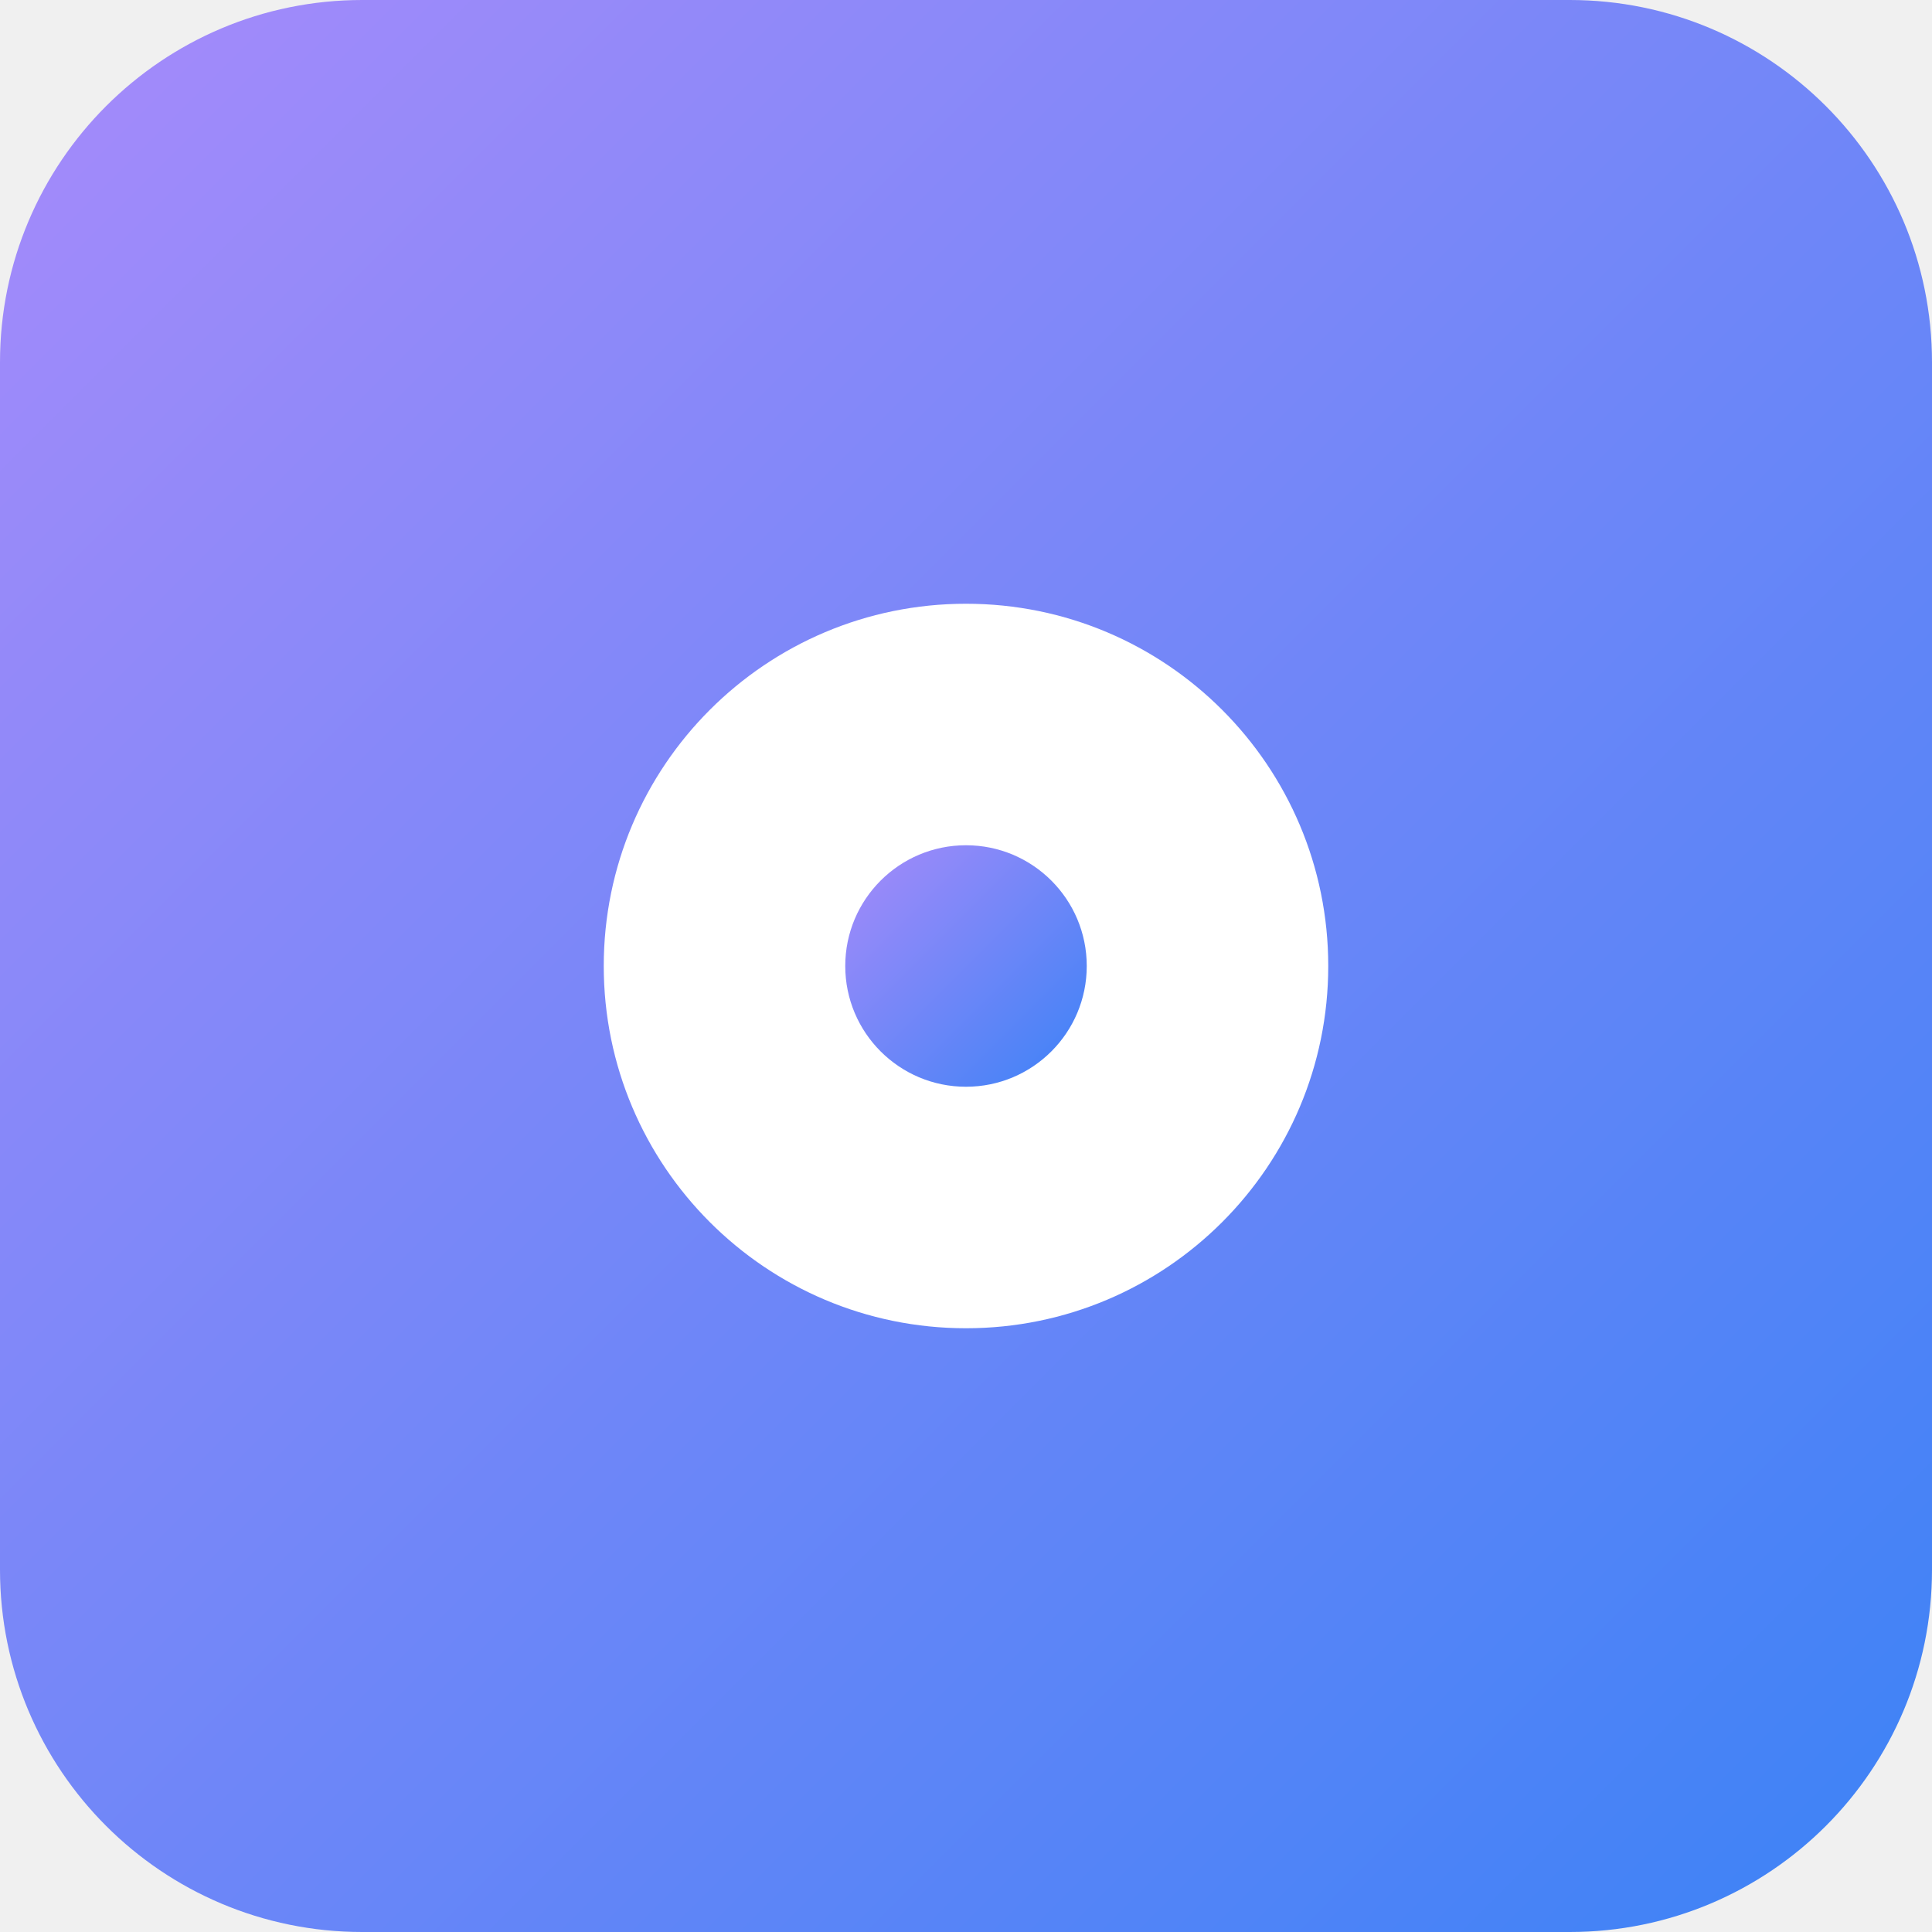
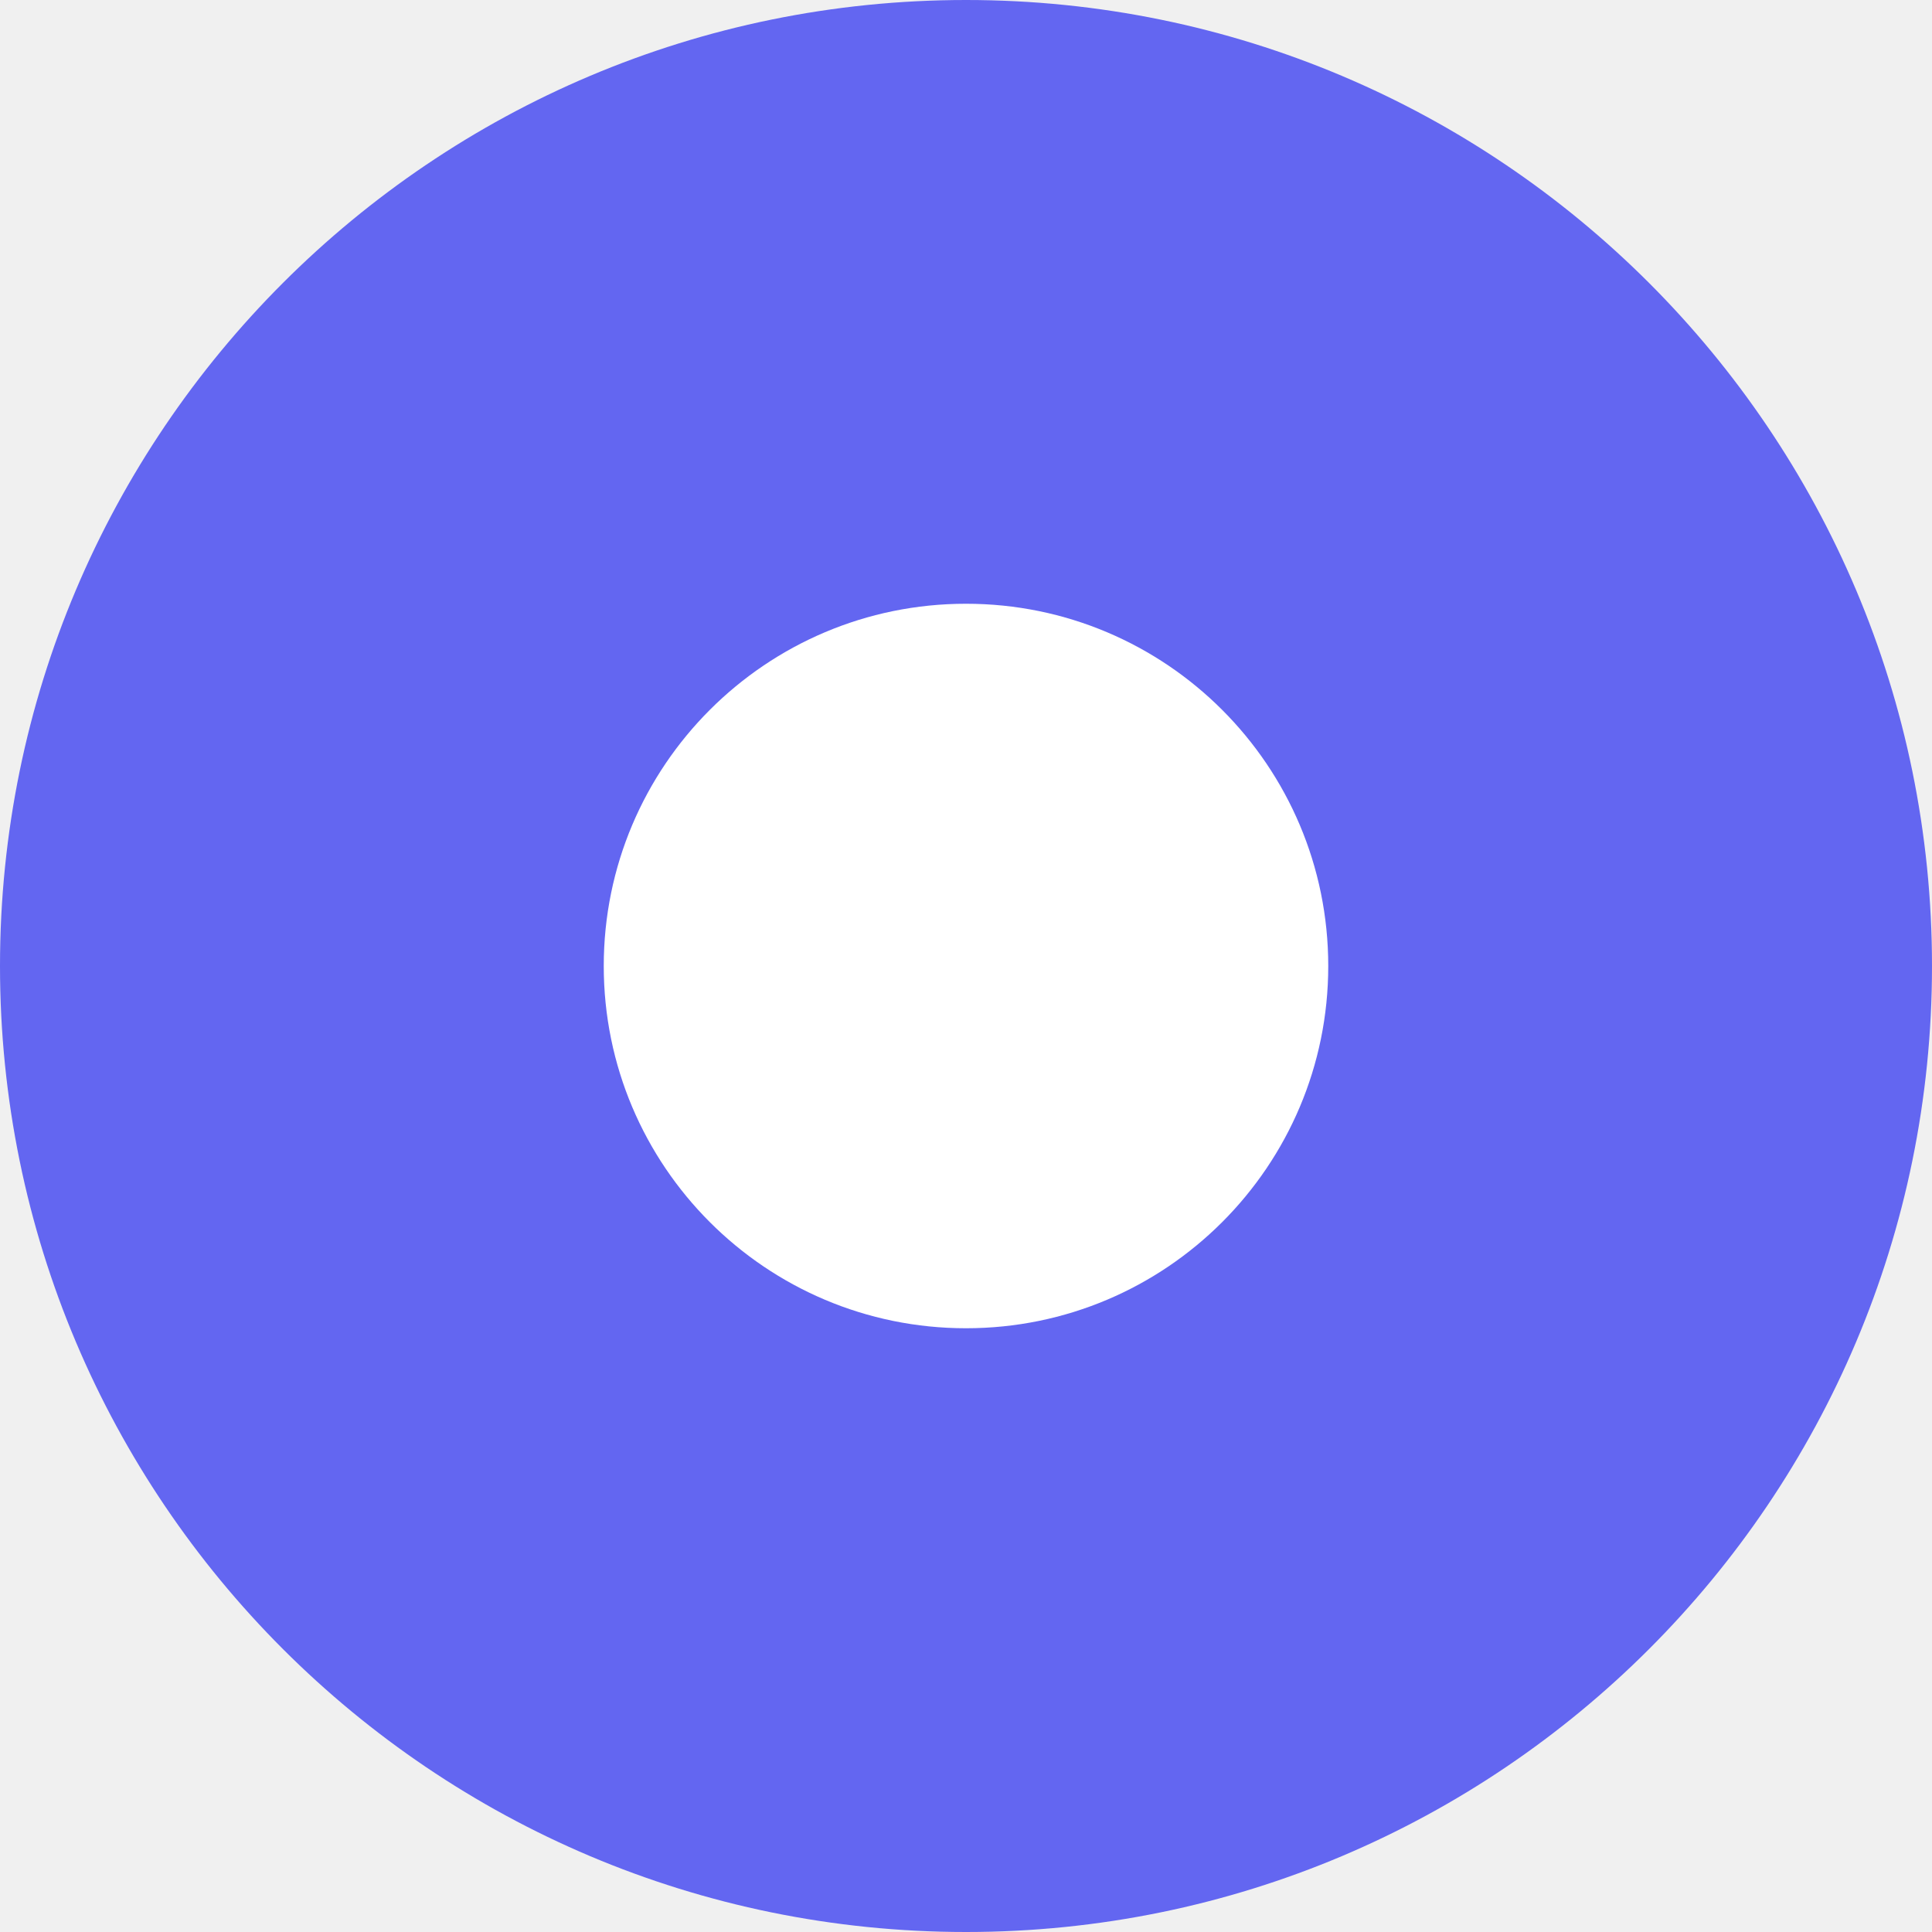
<svg xmlns="http://www.w3.org/2000/svg" width="32" height="32" viewBox="0 0 32 32" fill="none">
-   <rect width="32" height="32" rx="6" fill="url(#gradient)" />
+   <circle cx="16" cy="16" r="16" fill="#6366f1" />
  <circle cx="16" cy="16" r="6" fill="white" />
-   <circle cx="16" cy="16" r="2" fill="url(#gradient)" />
-   <defs>
-     <linearGradient id="gradient" x1="0%" y1="0%" x2="100%" y2="100%">
-       <stop offset="0%" stop-color="#A78BFA" />
-       <stop offset="100%" stop-color="#3B82F6" />
-     </linearGradient>
-   </defs>
</svg>
